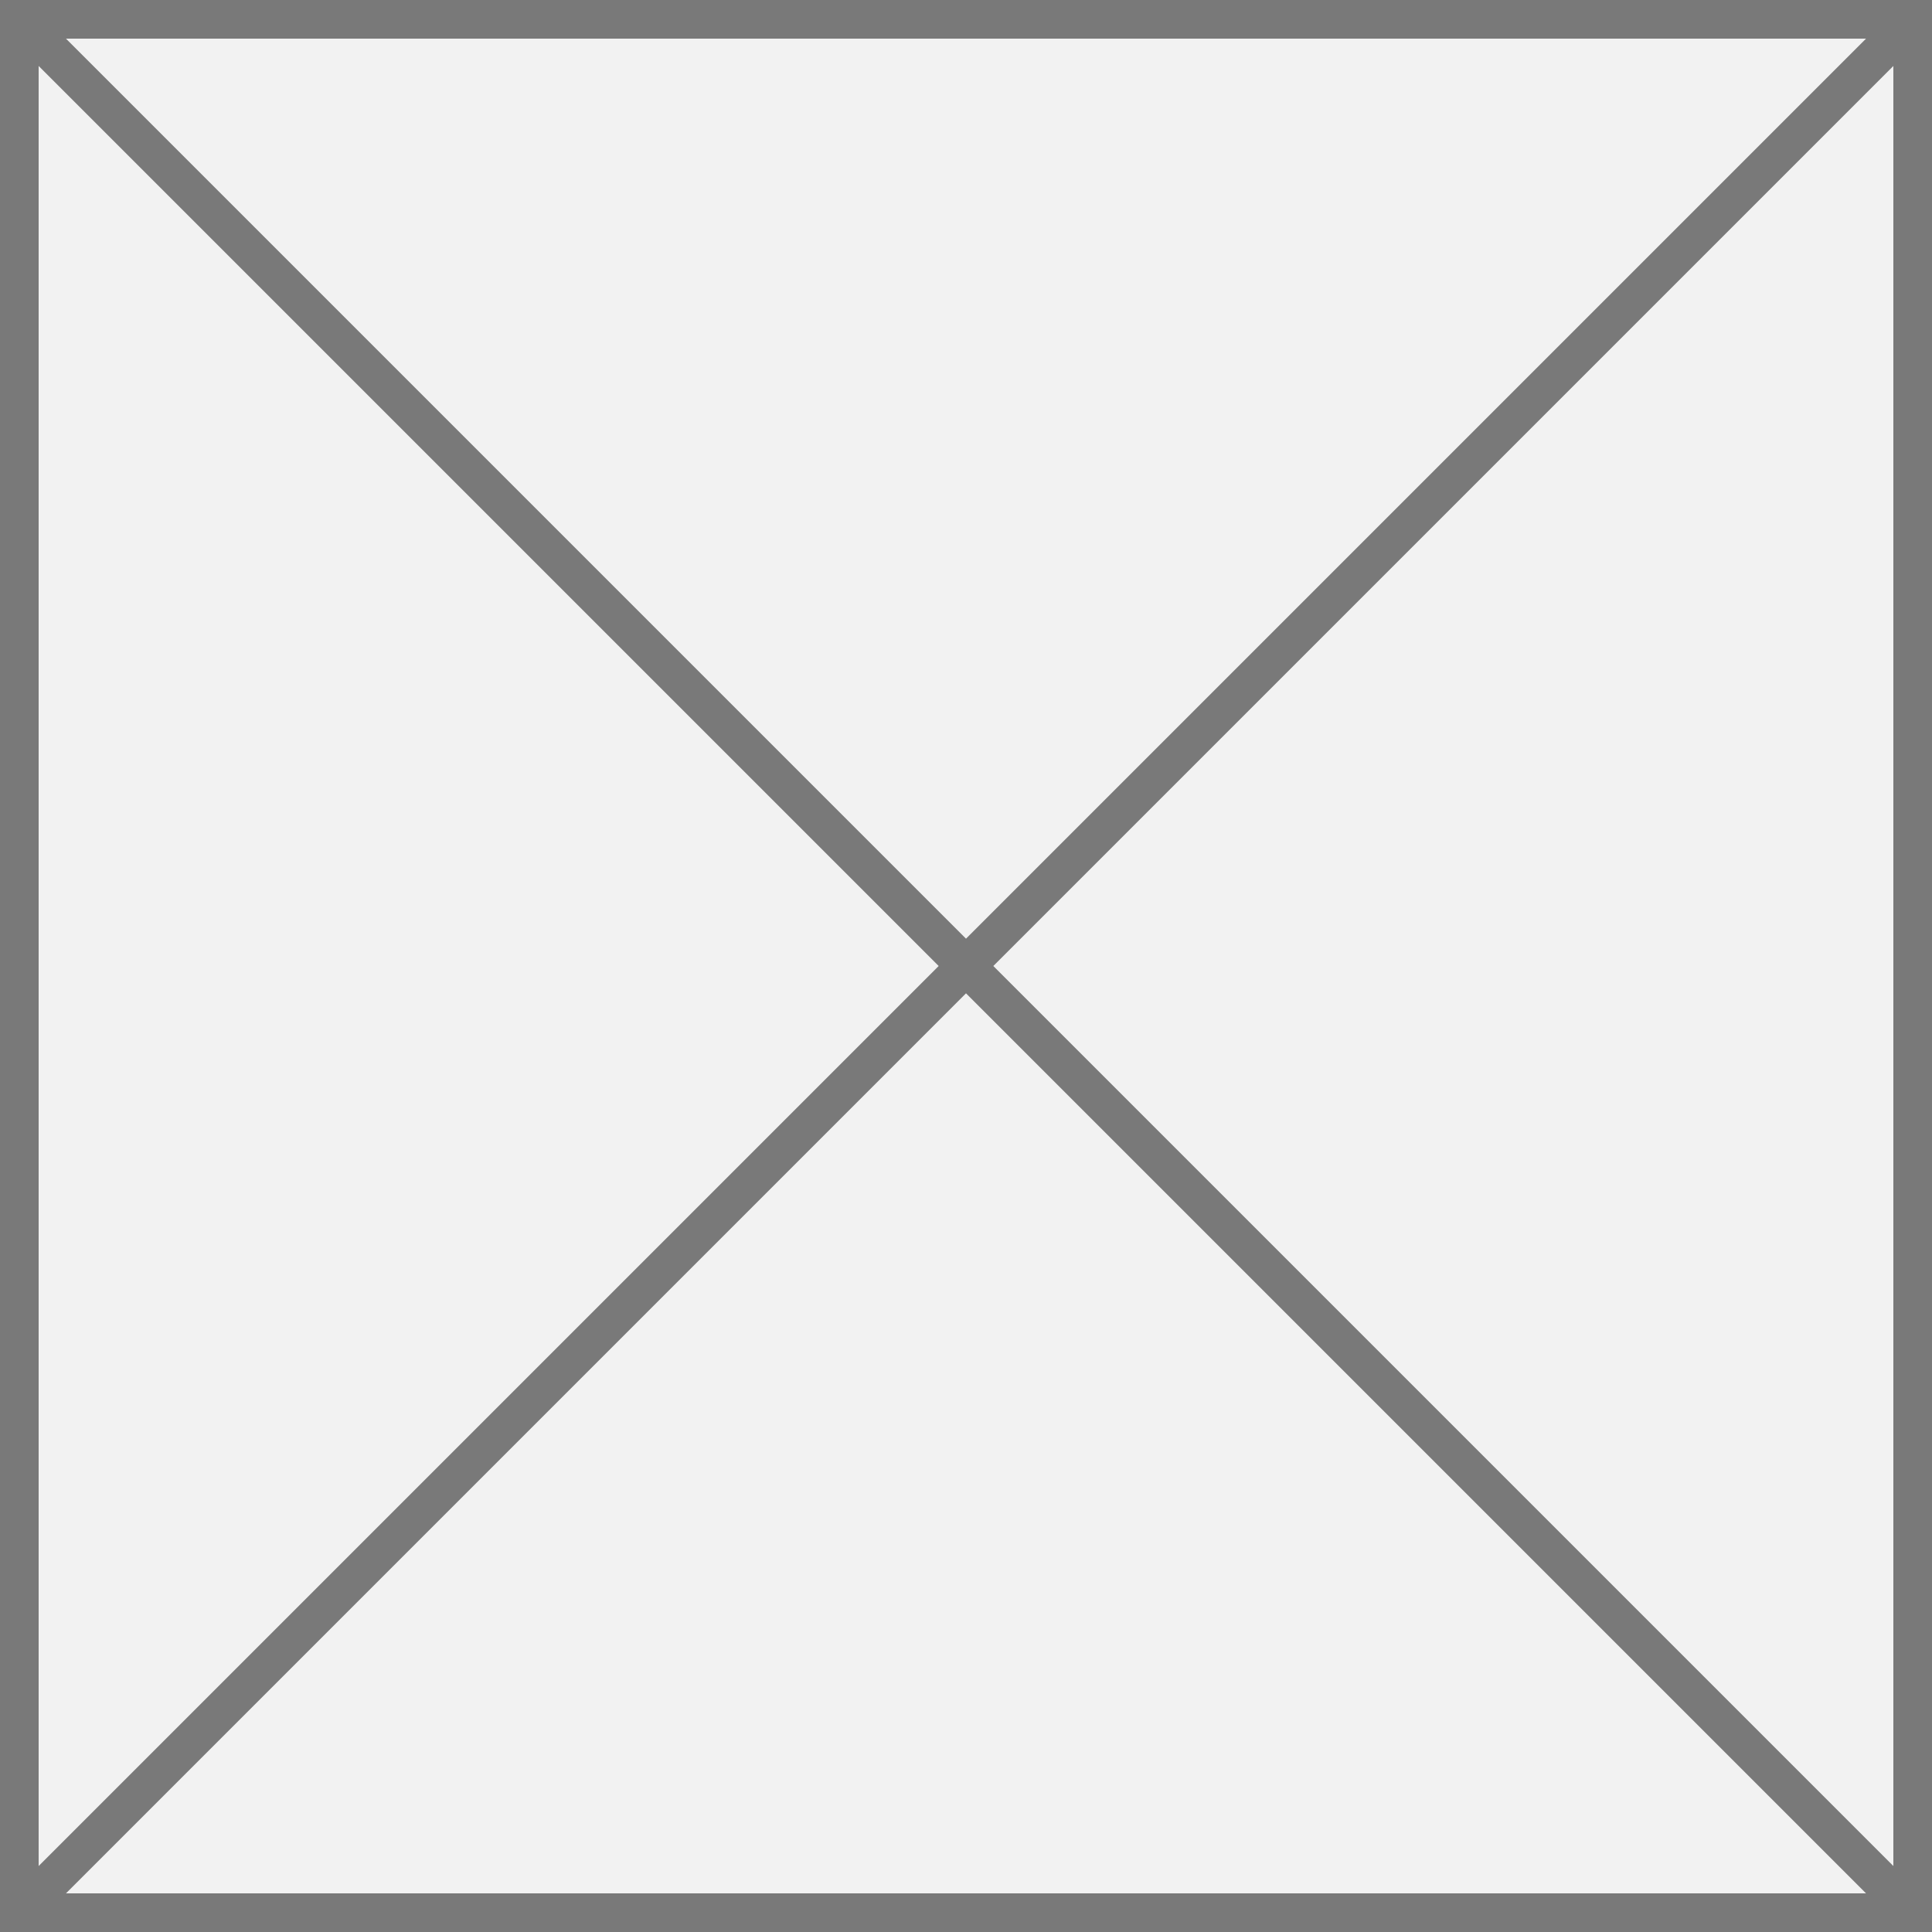
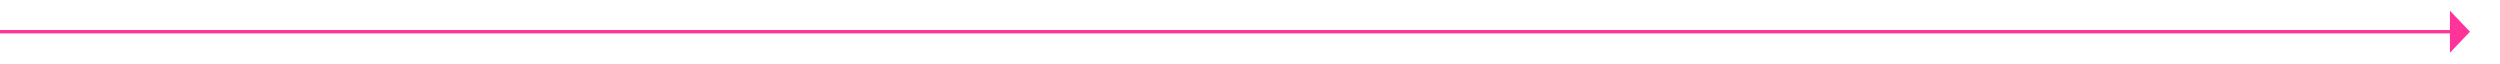
- <svg xmlns="http://www.w3.org/2000/svg" version="1.1" width="50px" height="50px">
-   <g transform="matrix(1 0 0 1 -4433 -1066 )">
-     <path d="M 4433.5 1066.5  L 4482.5 1066.5  L 4482.5 1115.5  L 4433.5 1115.5  L 4433.5 1066.5  Z " fill-rule="nonzero" fill="#f2f2f2" stroke="none" />
-     <path d="M 4433.5 1066.5  L 4482.5 1066.5  L 4482.5 1115.5  L 4433.5 1115.5  L 4433.5 1066.5  Z " stroke-width="1" stroke="#797979" fill="none" />
-     <path d="M 4433.354 1066.354  L 4482.646 1115.646  M 4482.646 1066.354  L 4433.354 1115.646  " stroke-width="1" stroke="#797979" fill="none" />
+ <svg xmlns="http://www.w3.org/2000/svg" version="1.1" width="749px" height="19px">
+   <g transform="matrix(1 0 0 1 -609 -4515 )">
+     <path d="M 1343 4530.8  L 1349 4524.5  L 1343 4518.2  L 1343 4530.8  Z " fill-rule="nonzero" fill="#ff3399" stroke="none" />
+     <path d="M 609 4524.5  L 1344 4524.5  " stroke-width="1" stroke="#ff3399" fill="none" />
  </g>
</svg>
